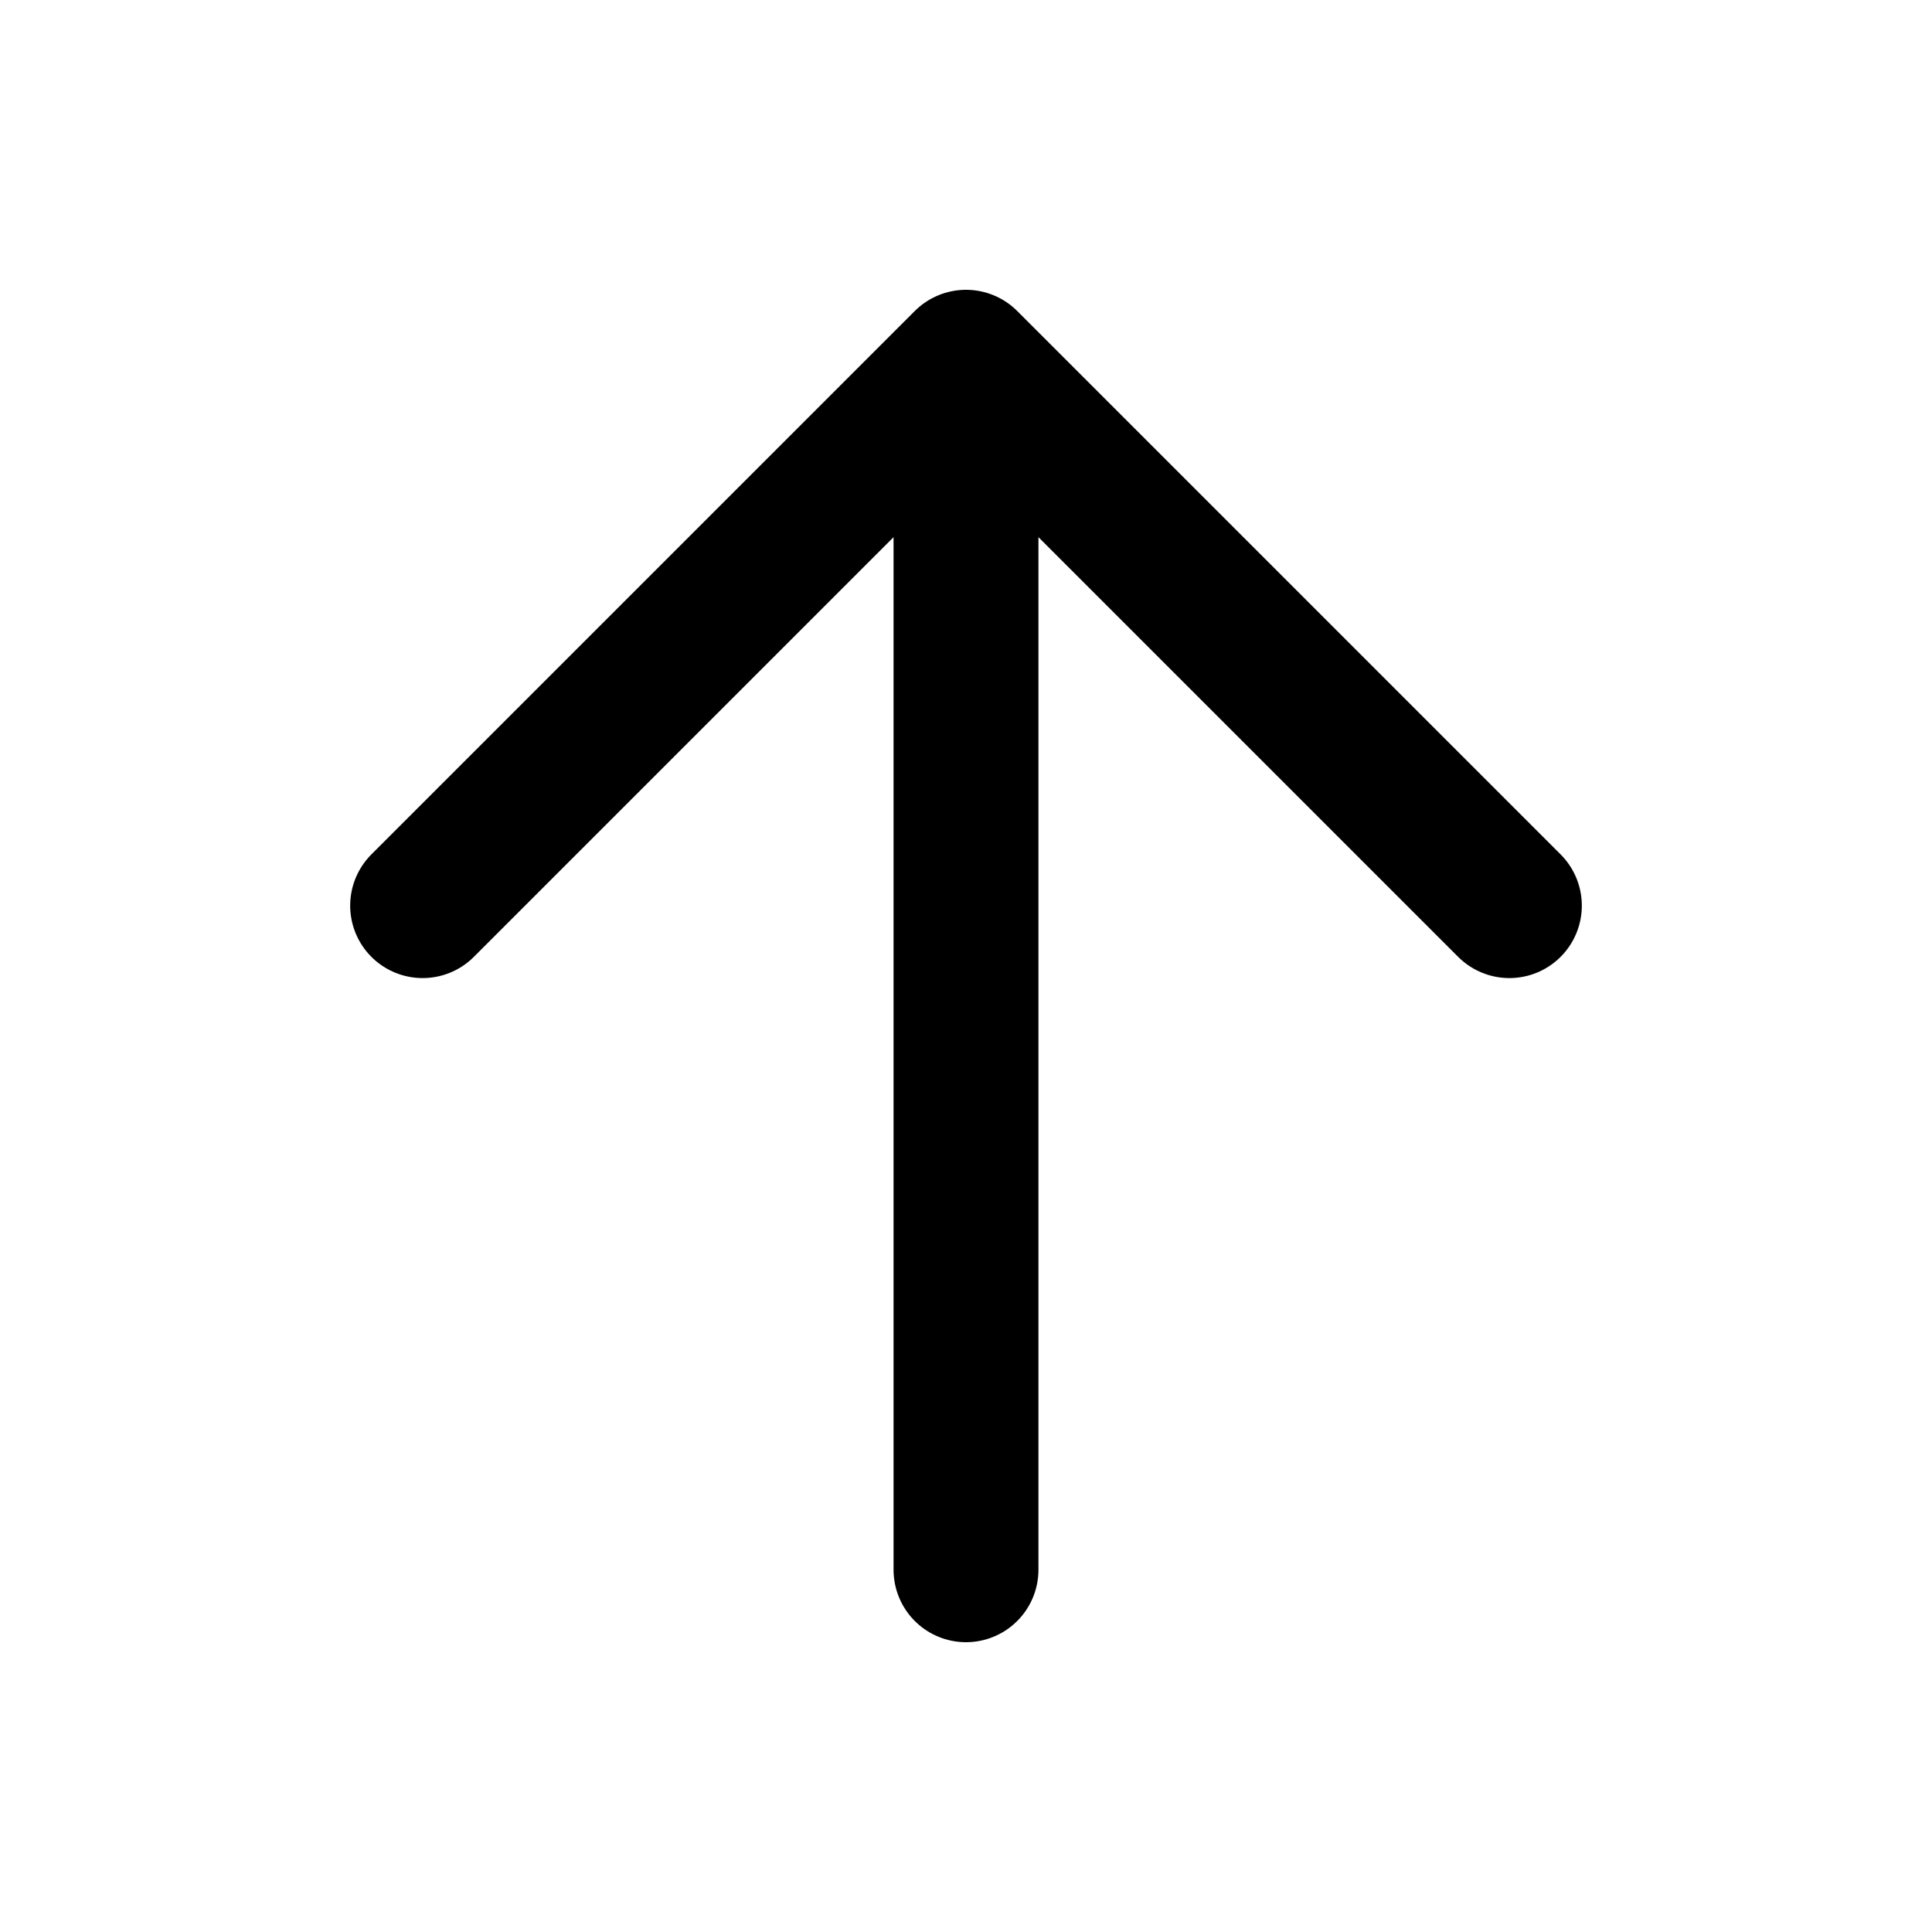
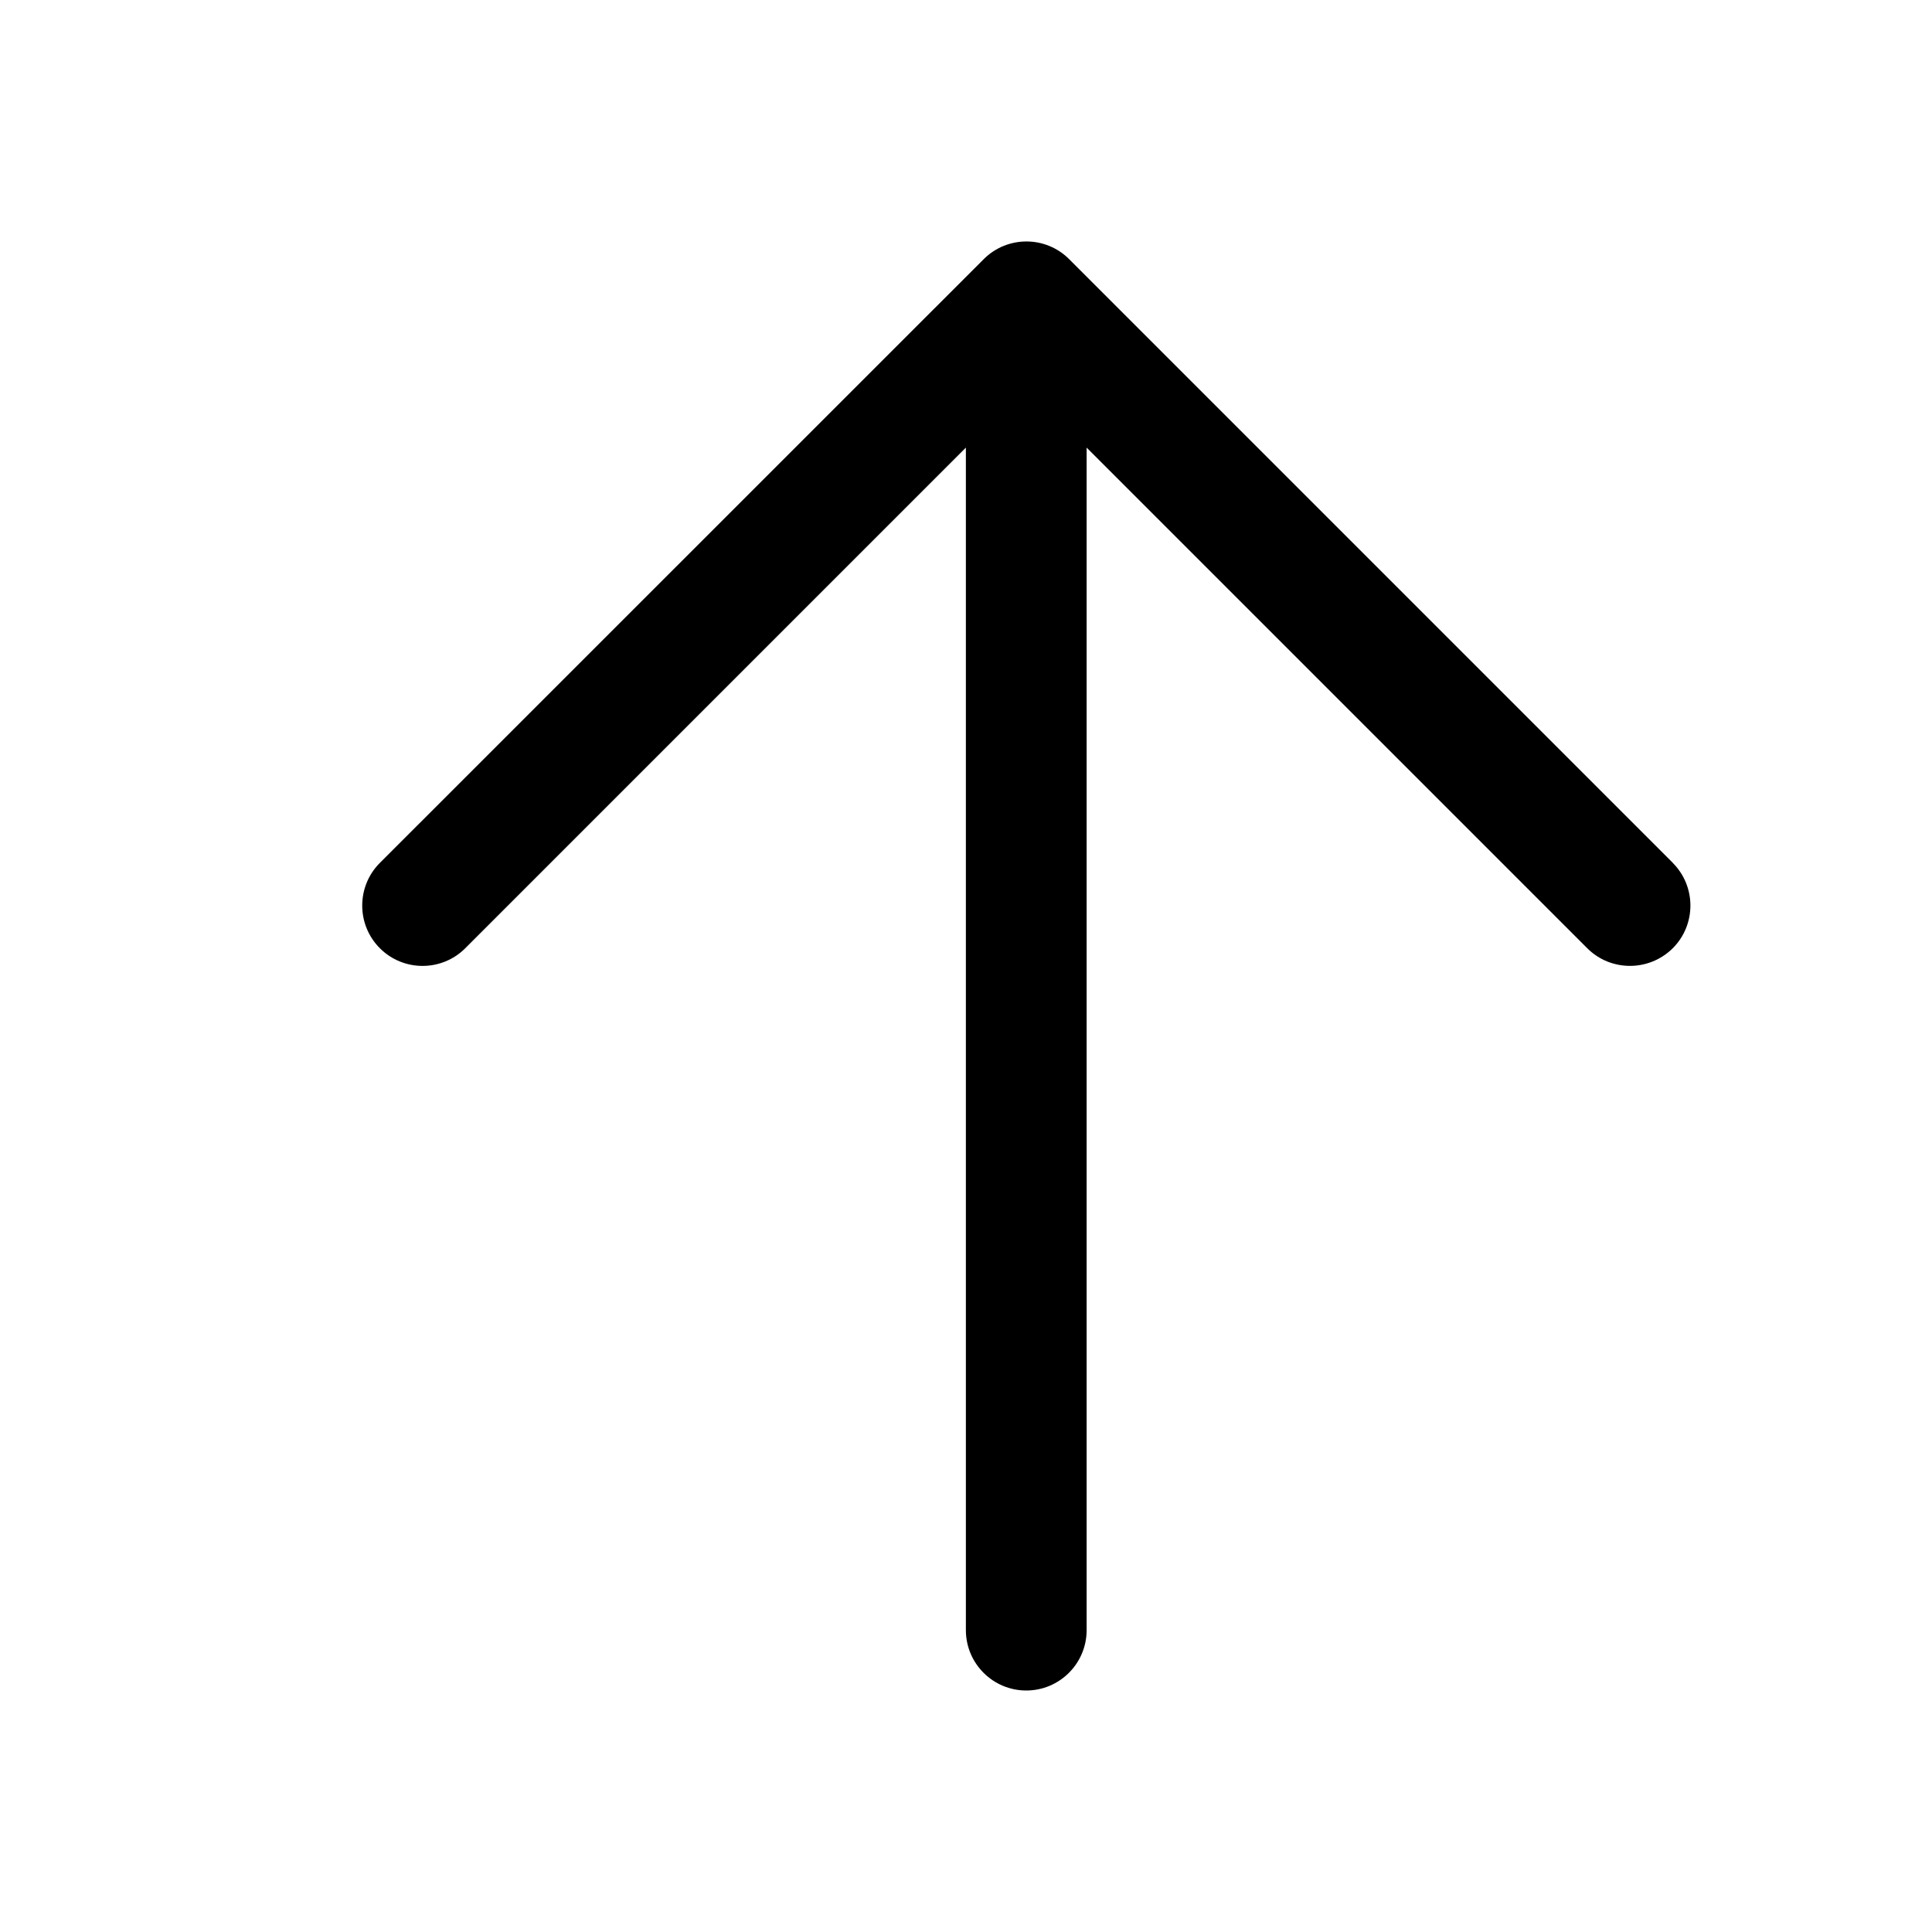
- <svg xmlns="http://www.w3.org/2000/svg" width="16" height="16" viewBox="0 0 16 16" fill="none">
-   <path d="M8 3L12.5 7.5M8 3L3.5 7.5M8 3V13" stroke="black" stroke-width="1.2" stroke-linecap="round" stroke-linejoin="round" />
+ <svg xmlns="http://www.w3.org/2000/svg" width="16" height="16" viewBox="0 0 16 16" fill="currentColor">
+   <path d="M13.854 7.146L8.854 2.146C8.659 1.951 8.342 1.951 8.147 2.146L3.146 7.146C2.951 7.341 2.951 7.658 3.146 7.853C3.341 8.048 3.658 8.048 3.853 7.853L7.999 3.707V13.5C7.999 13.776 8.223 14 8.499 14C8.775 14 8.999 13.776 8.999 13.5V3.707L13.145 7.853C13.243 7.951 13.371 7.999 13.499 7.999C13.627 7.999 13.755 7.95 13.853 7.853C14.048 7.658 14.048 7.341 13.853 7.146H13.854Z" />
</svg>
